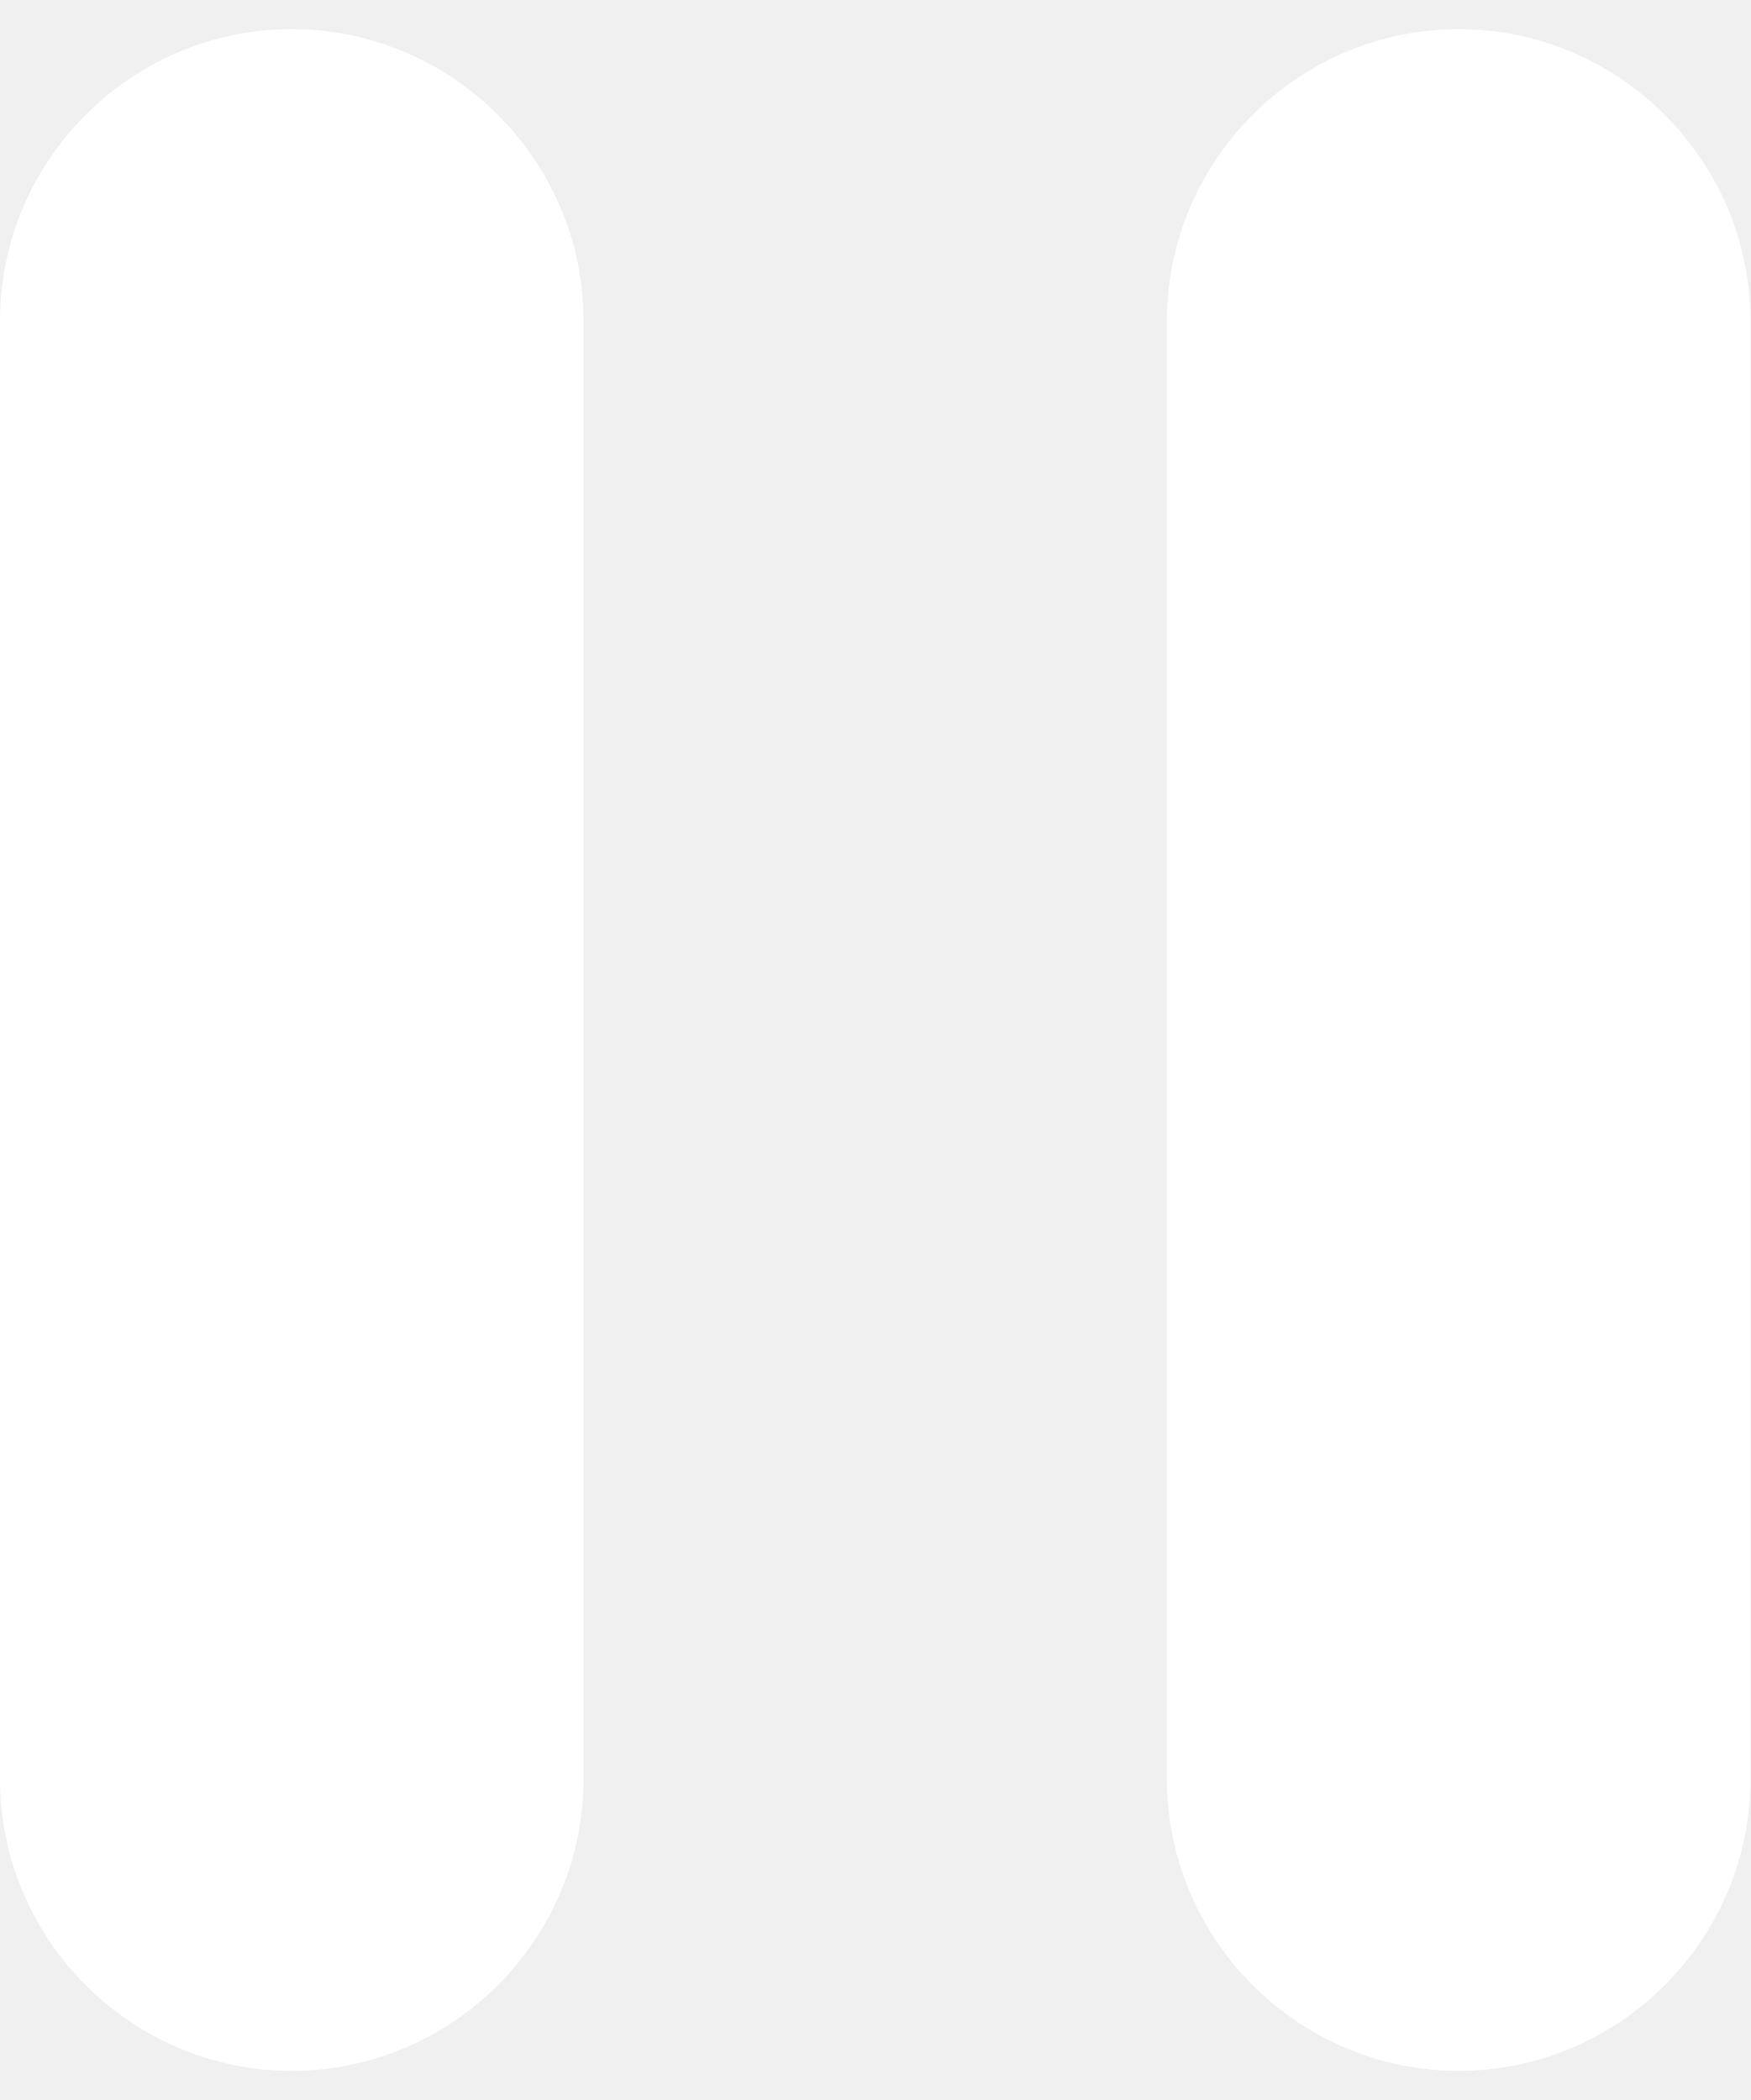
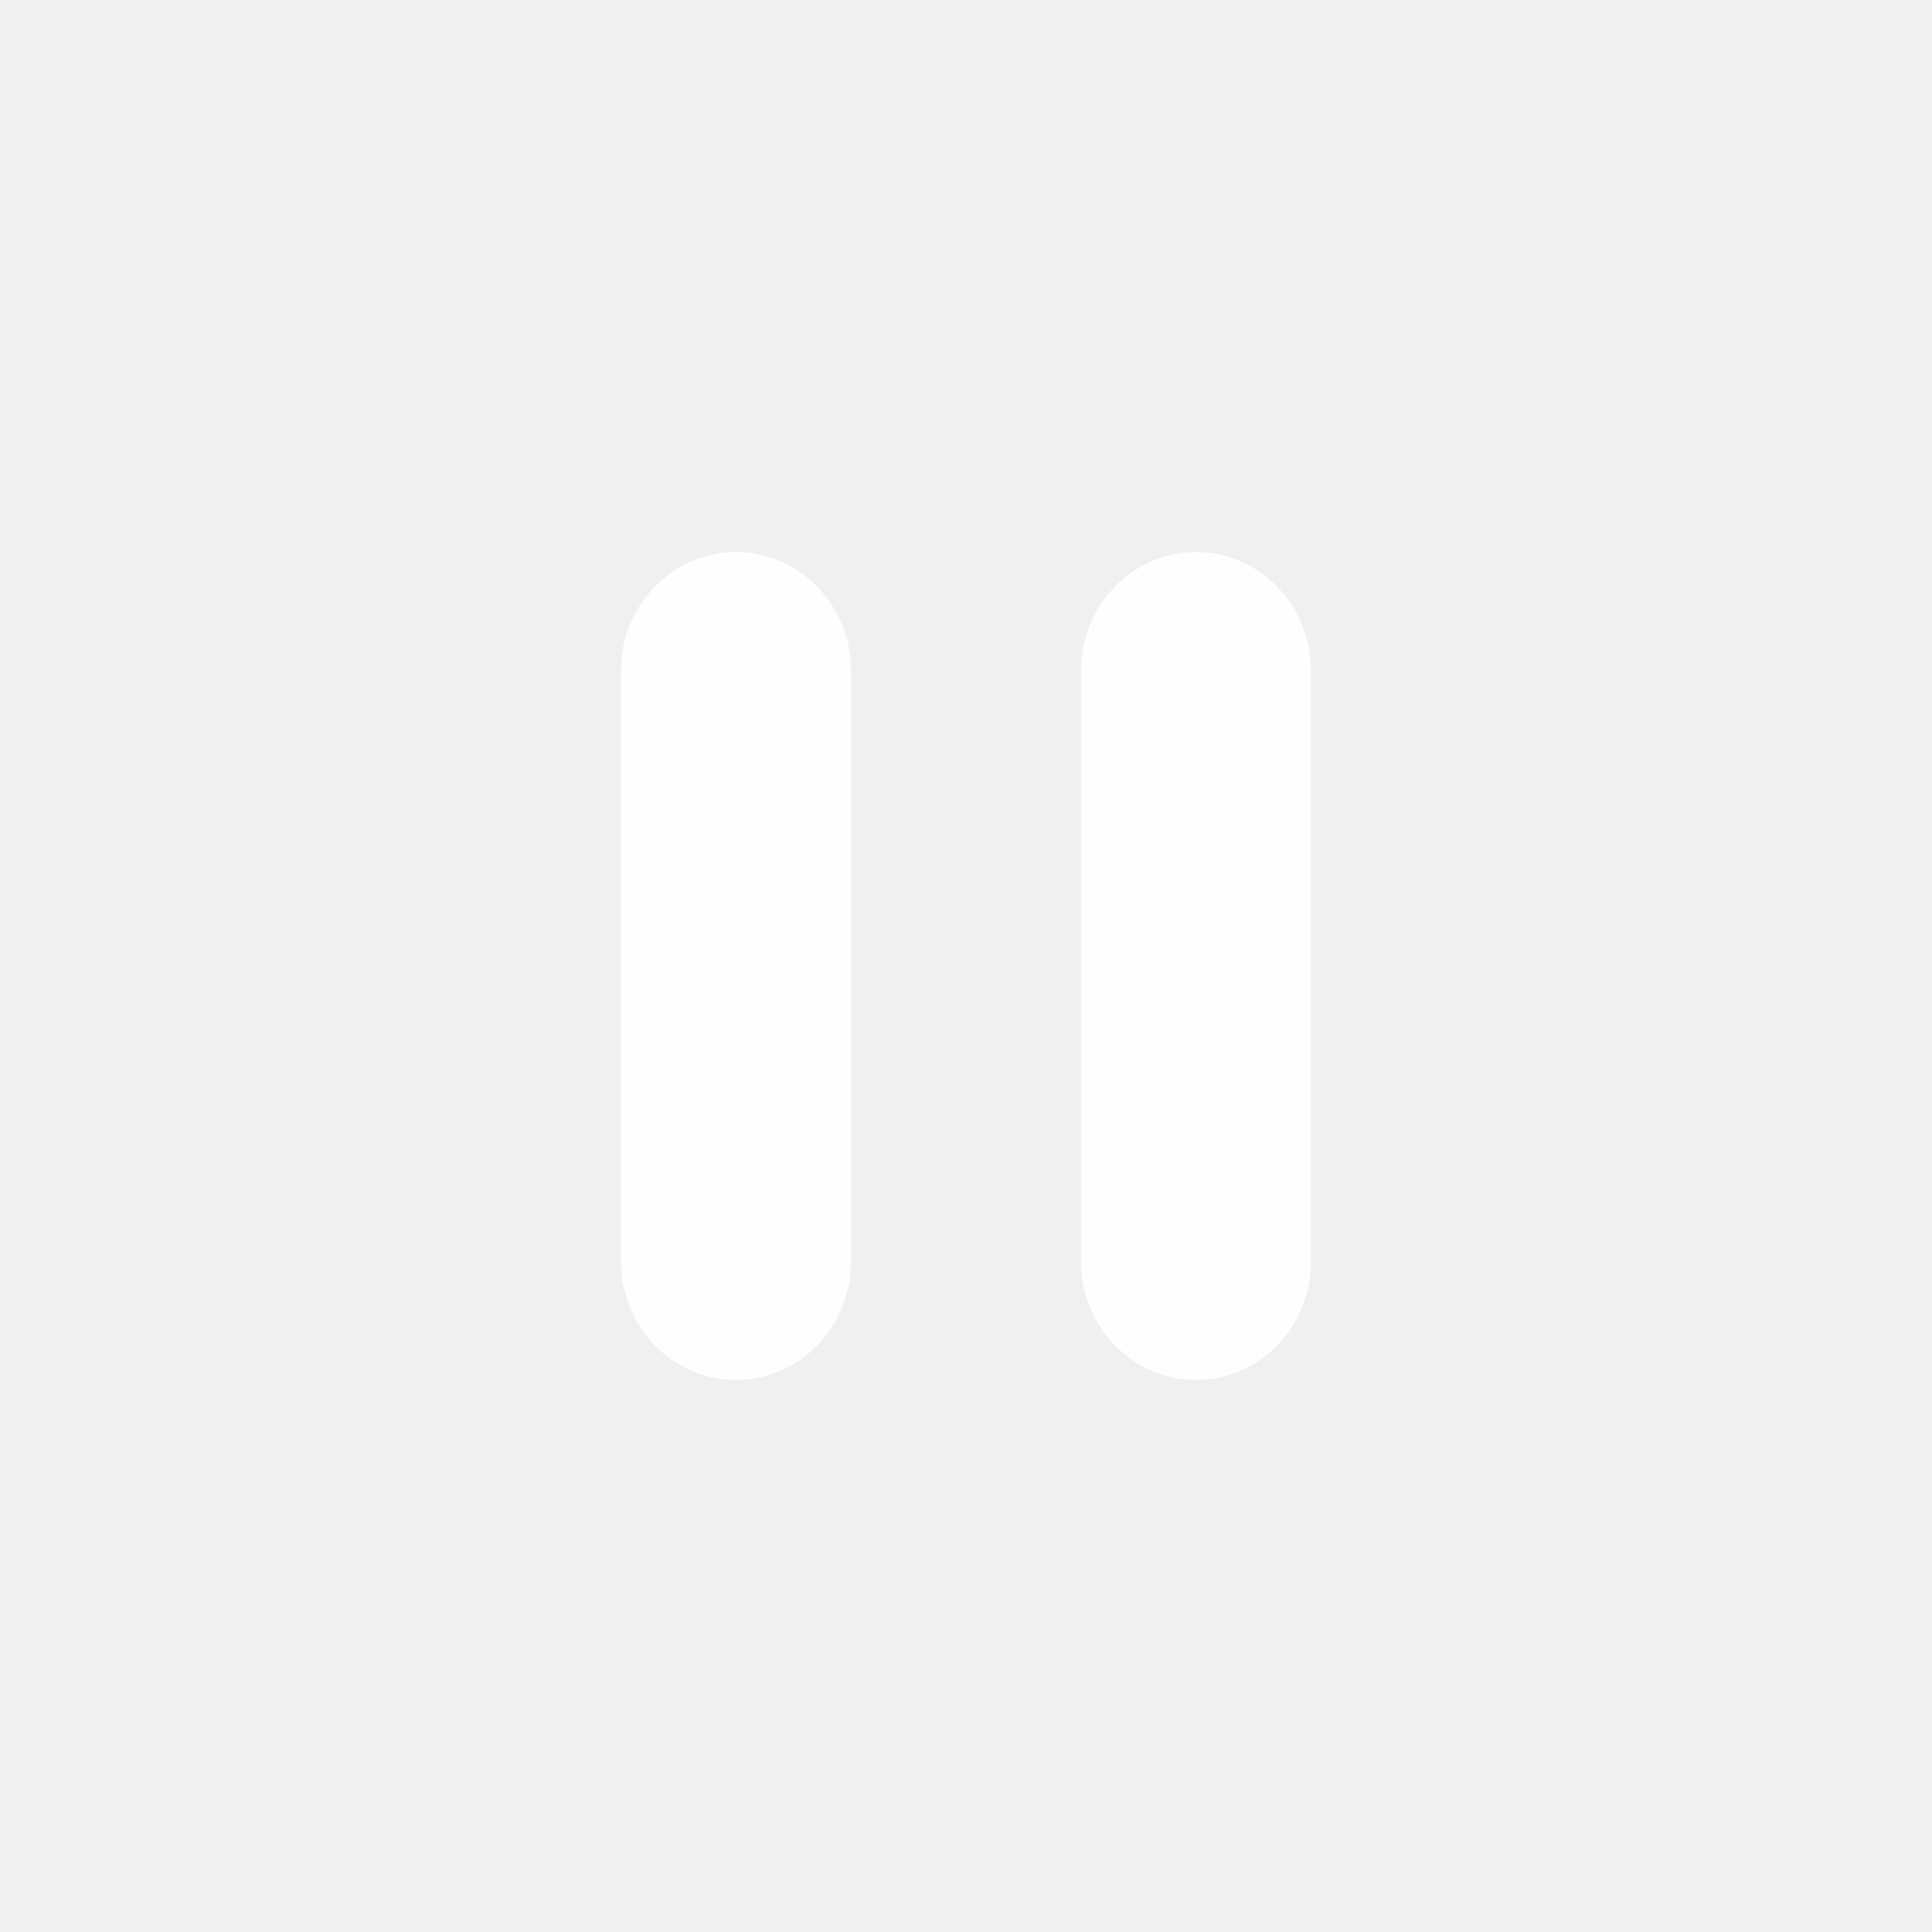
- <svg xmlns="http://www.w3.org/2000/svg" width="20" height="24" viewBox="0 0 20 24" fill="none">
-   <path d="M3.333 23.667C5.167 23.667 6.667 22.167 6.667 20.333V3.667C6.667 1.833 5.167 0.333 3.333 0.333C1.5 0.333 0 1.833 0 3.667V20.333C0 22.167 1.5 23.667 3.333 23.667ZM13.333 3.667V20.333C13.333 22.167 14.833 23.667 16.667 23.667C18.5 23.667 20 22.167 20 20.333V3.667C20 1.833 18.5 0.333 16.667 0.333C14.833 0.333 13.333 1.833 13.333 3.667Z" fill="white" />
+ <svg xmlns="http://www.w3.org/2000/svg" width="56" height="56" viewBox="0 0 56 56" fill="none">
+   <g opacity="0.9">
+     <path d="M21.333 40C23.167 40 24.667 38.457 24.667 36.571V19.429C24.667 17.543 23.167 16 21.333 16C19.5 16 18 17.543 18 19.429V36.571C18 38.457 19.5 40 21.333 40ZM31.333 19.429V36.571C31.333 38.457 32.833 40 34.667 40C36.5 40 38 38.457 38 36.571V19.429C38 17.543 36.5 16 34.667 16C32.833 16 31.333 17.543 31.333 19.429Z" fill="white" />
+   </g>
</svg>
